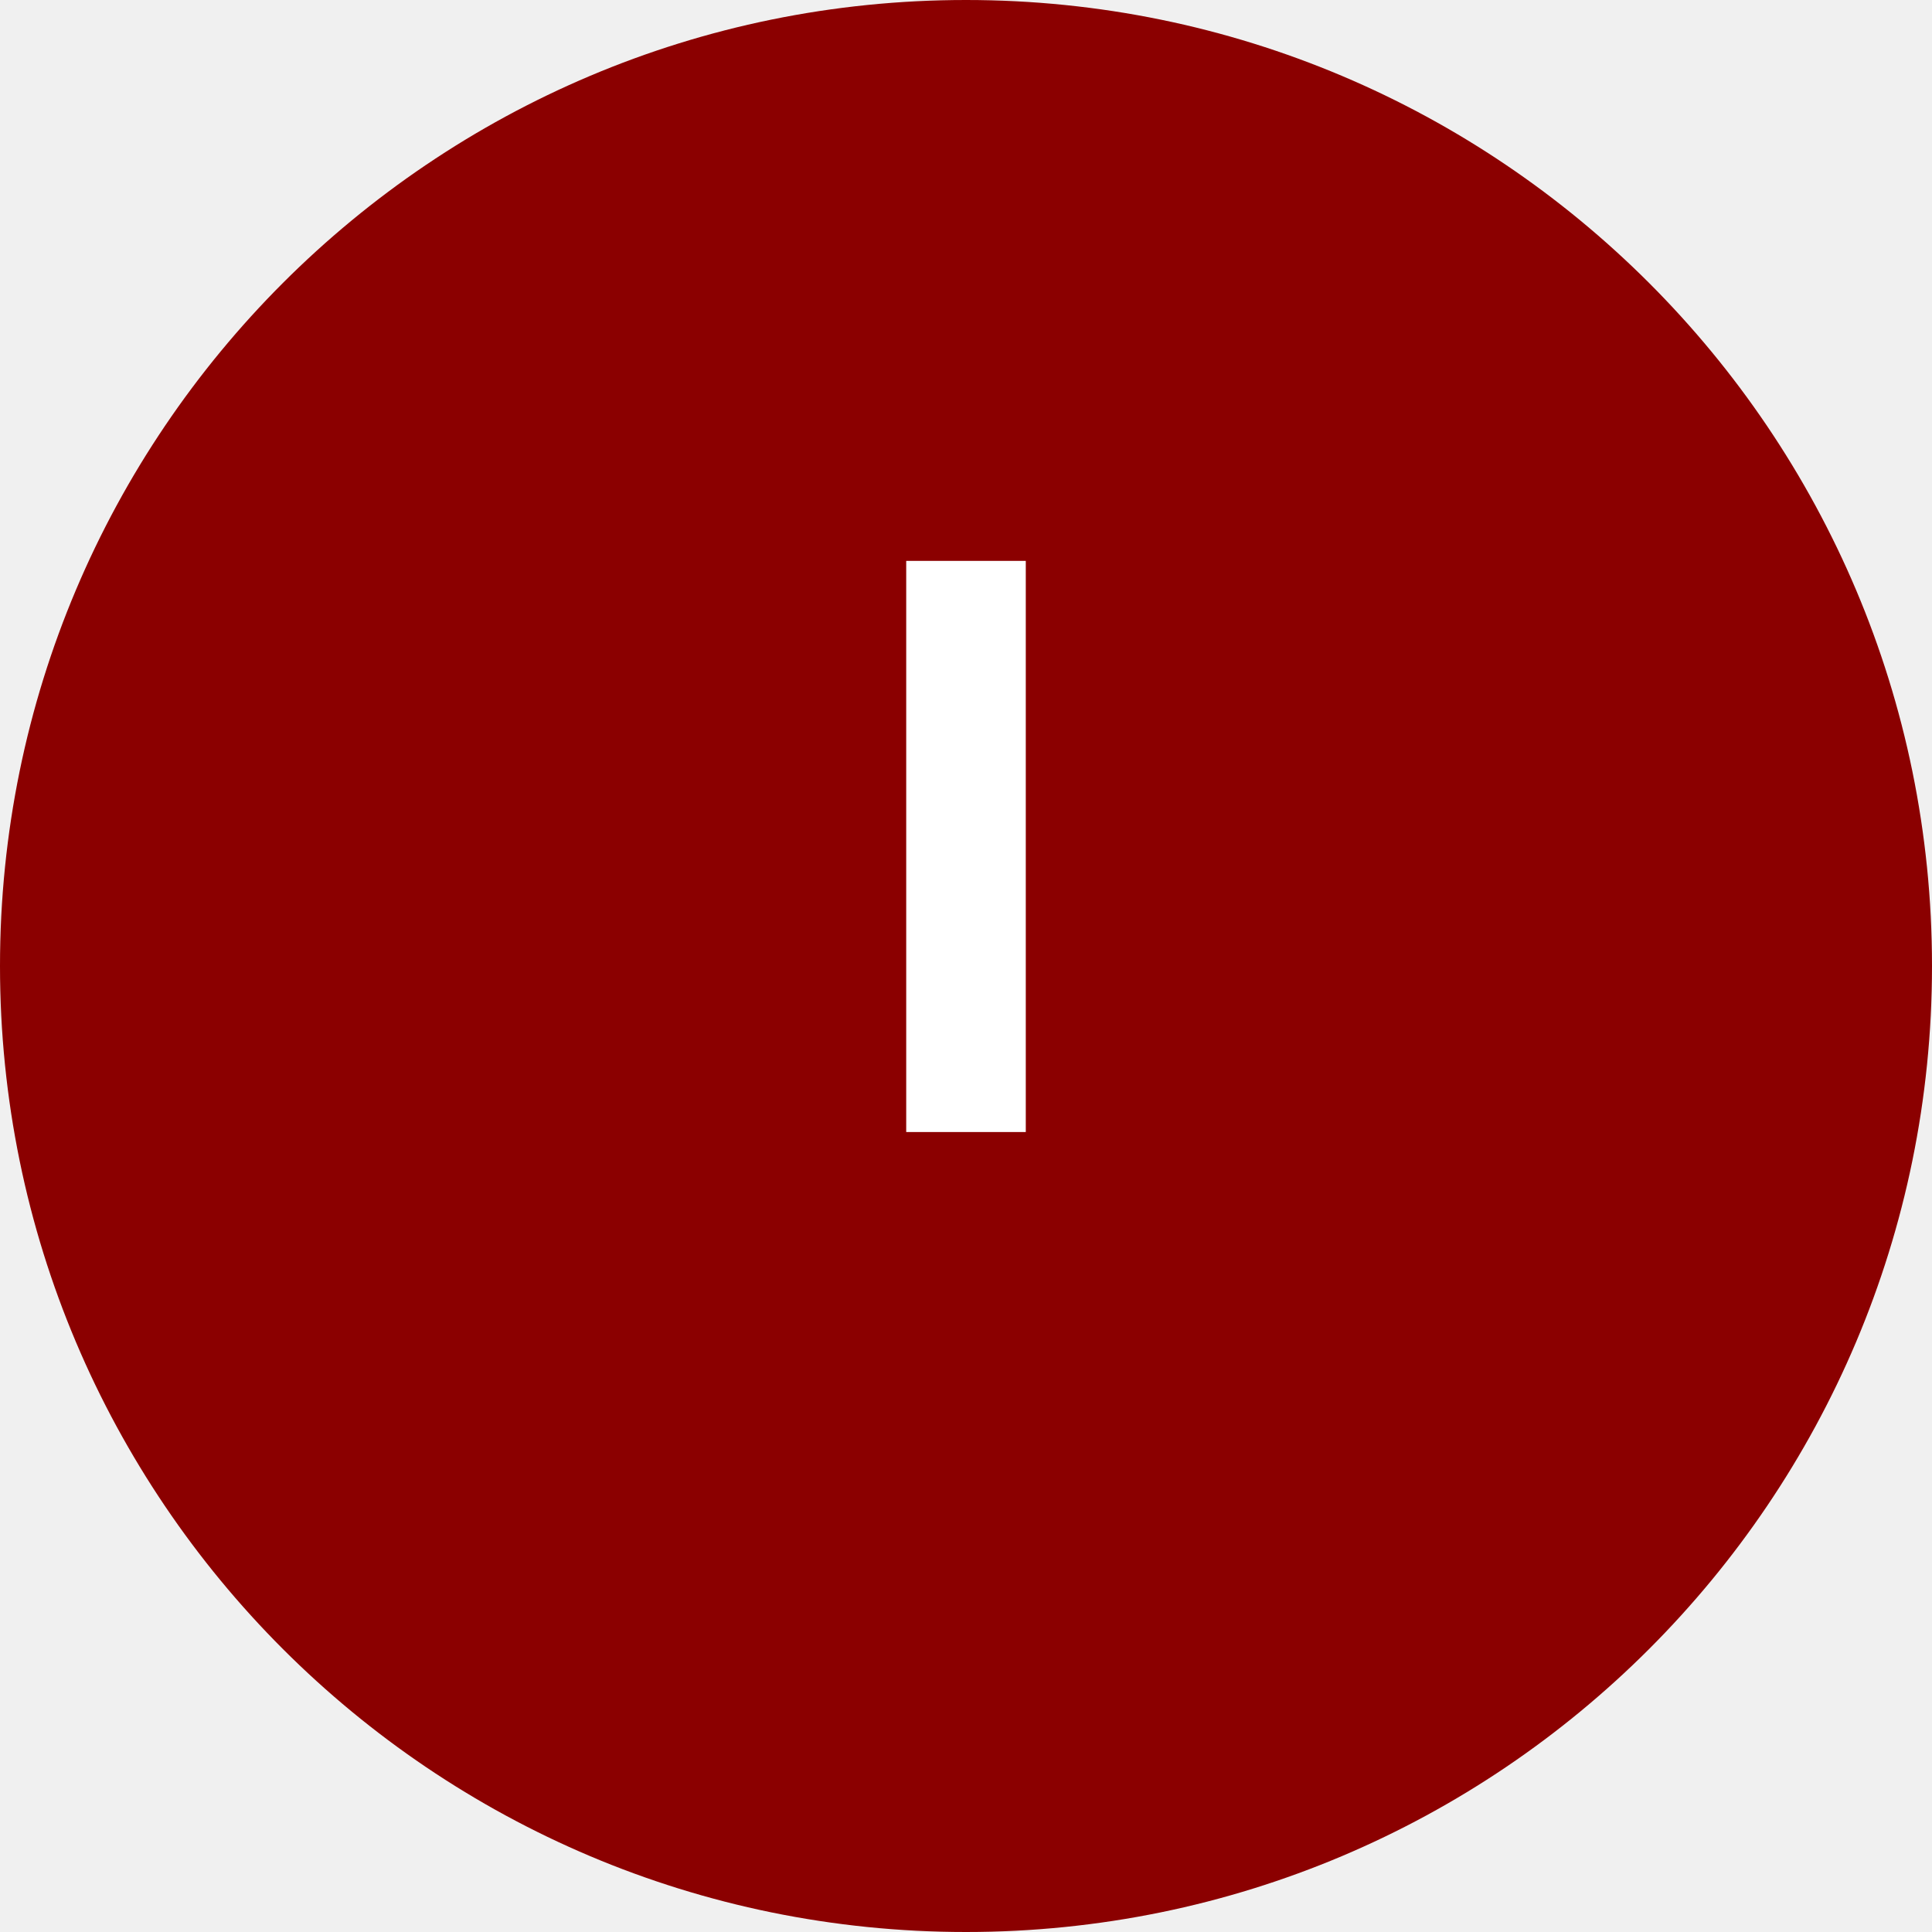
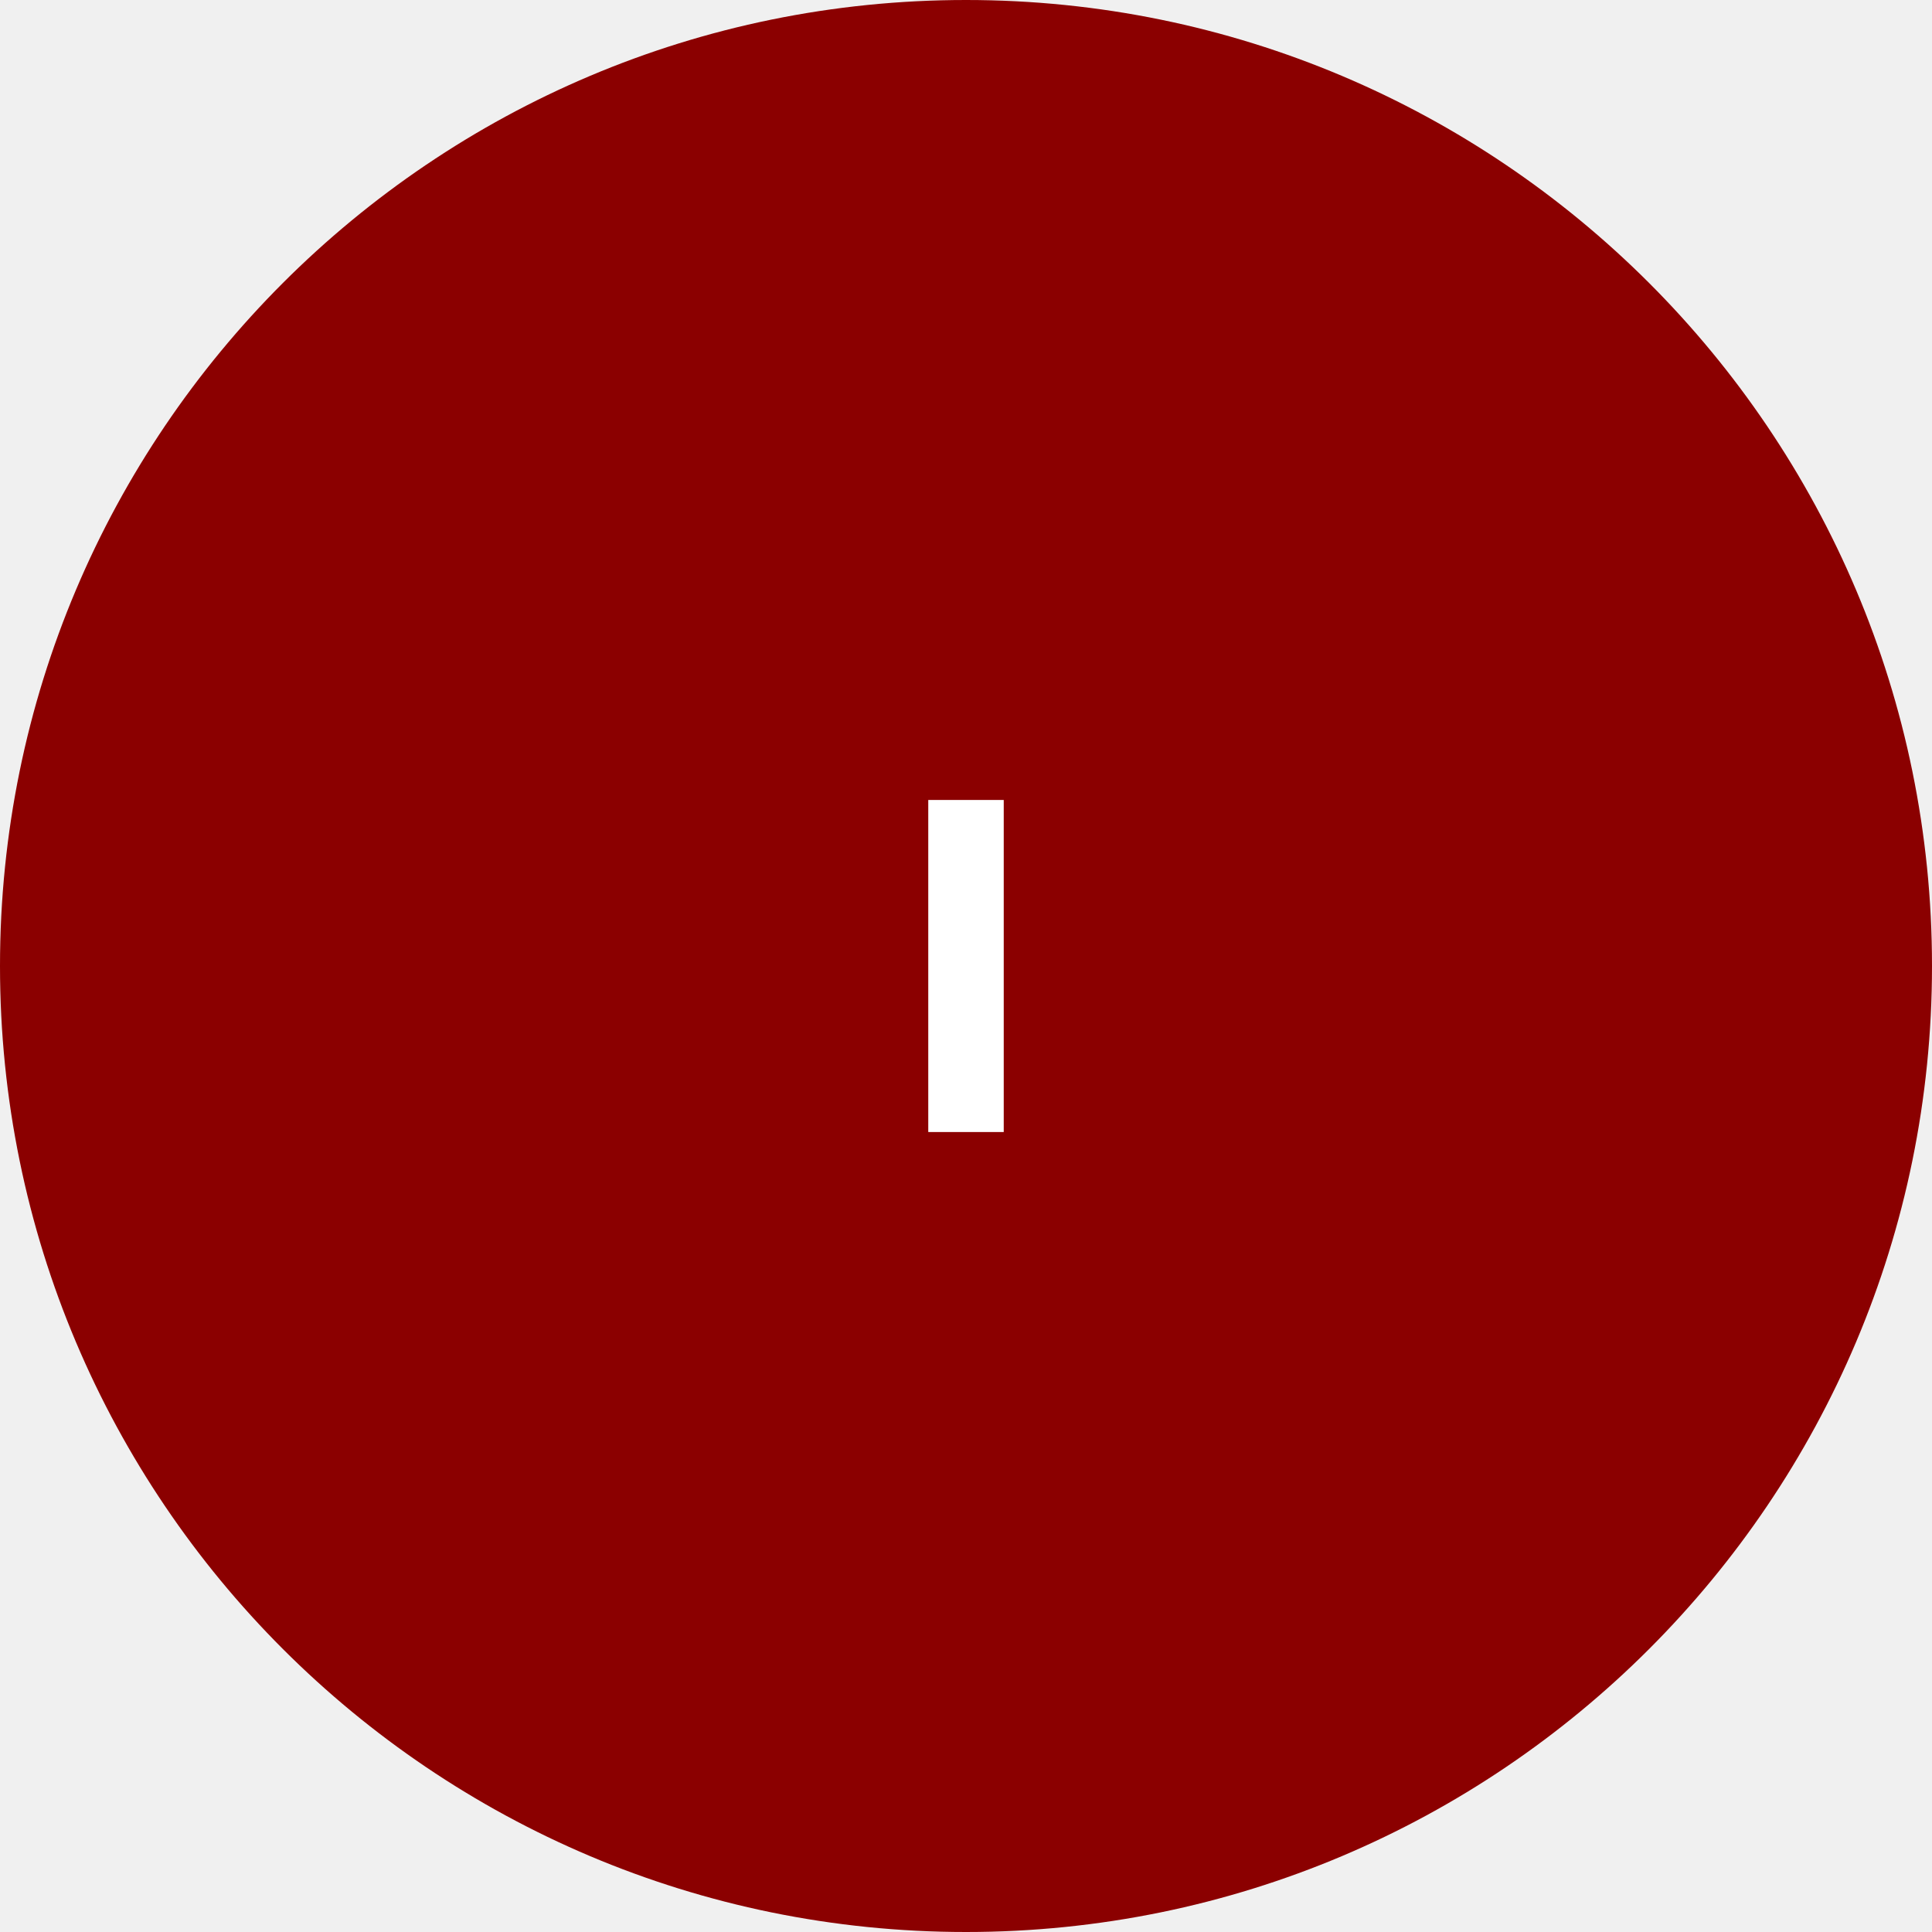
<svg xmlns="http://www.w3.org/2000/svg" width="512" height="512" viewBox="0 0 512 512" version="1.1">
  <circle cx="256" cy="256" r="256" fill="#8B0000" />
-   <text x="256" y="300" font-size="220" font-weight="bold" text-anchor="middle" fill="white" font-family="Arial, sans-serif">I</text>
+   <path d="M246 300V212H266V300H246Z" fill="white" />
</svg>
